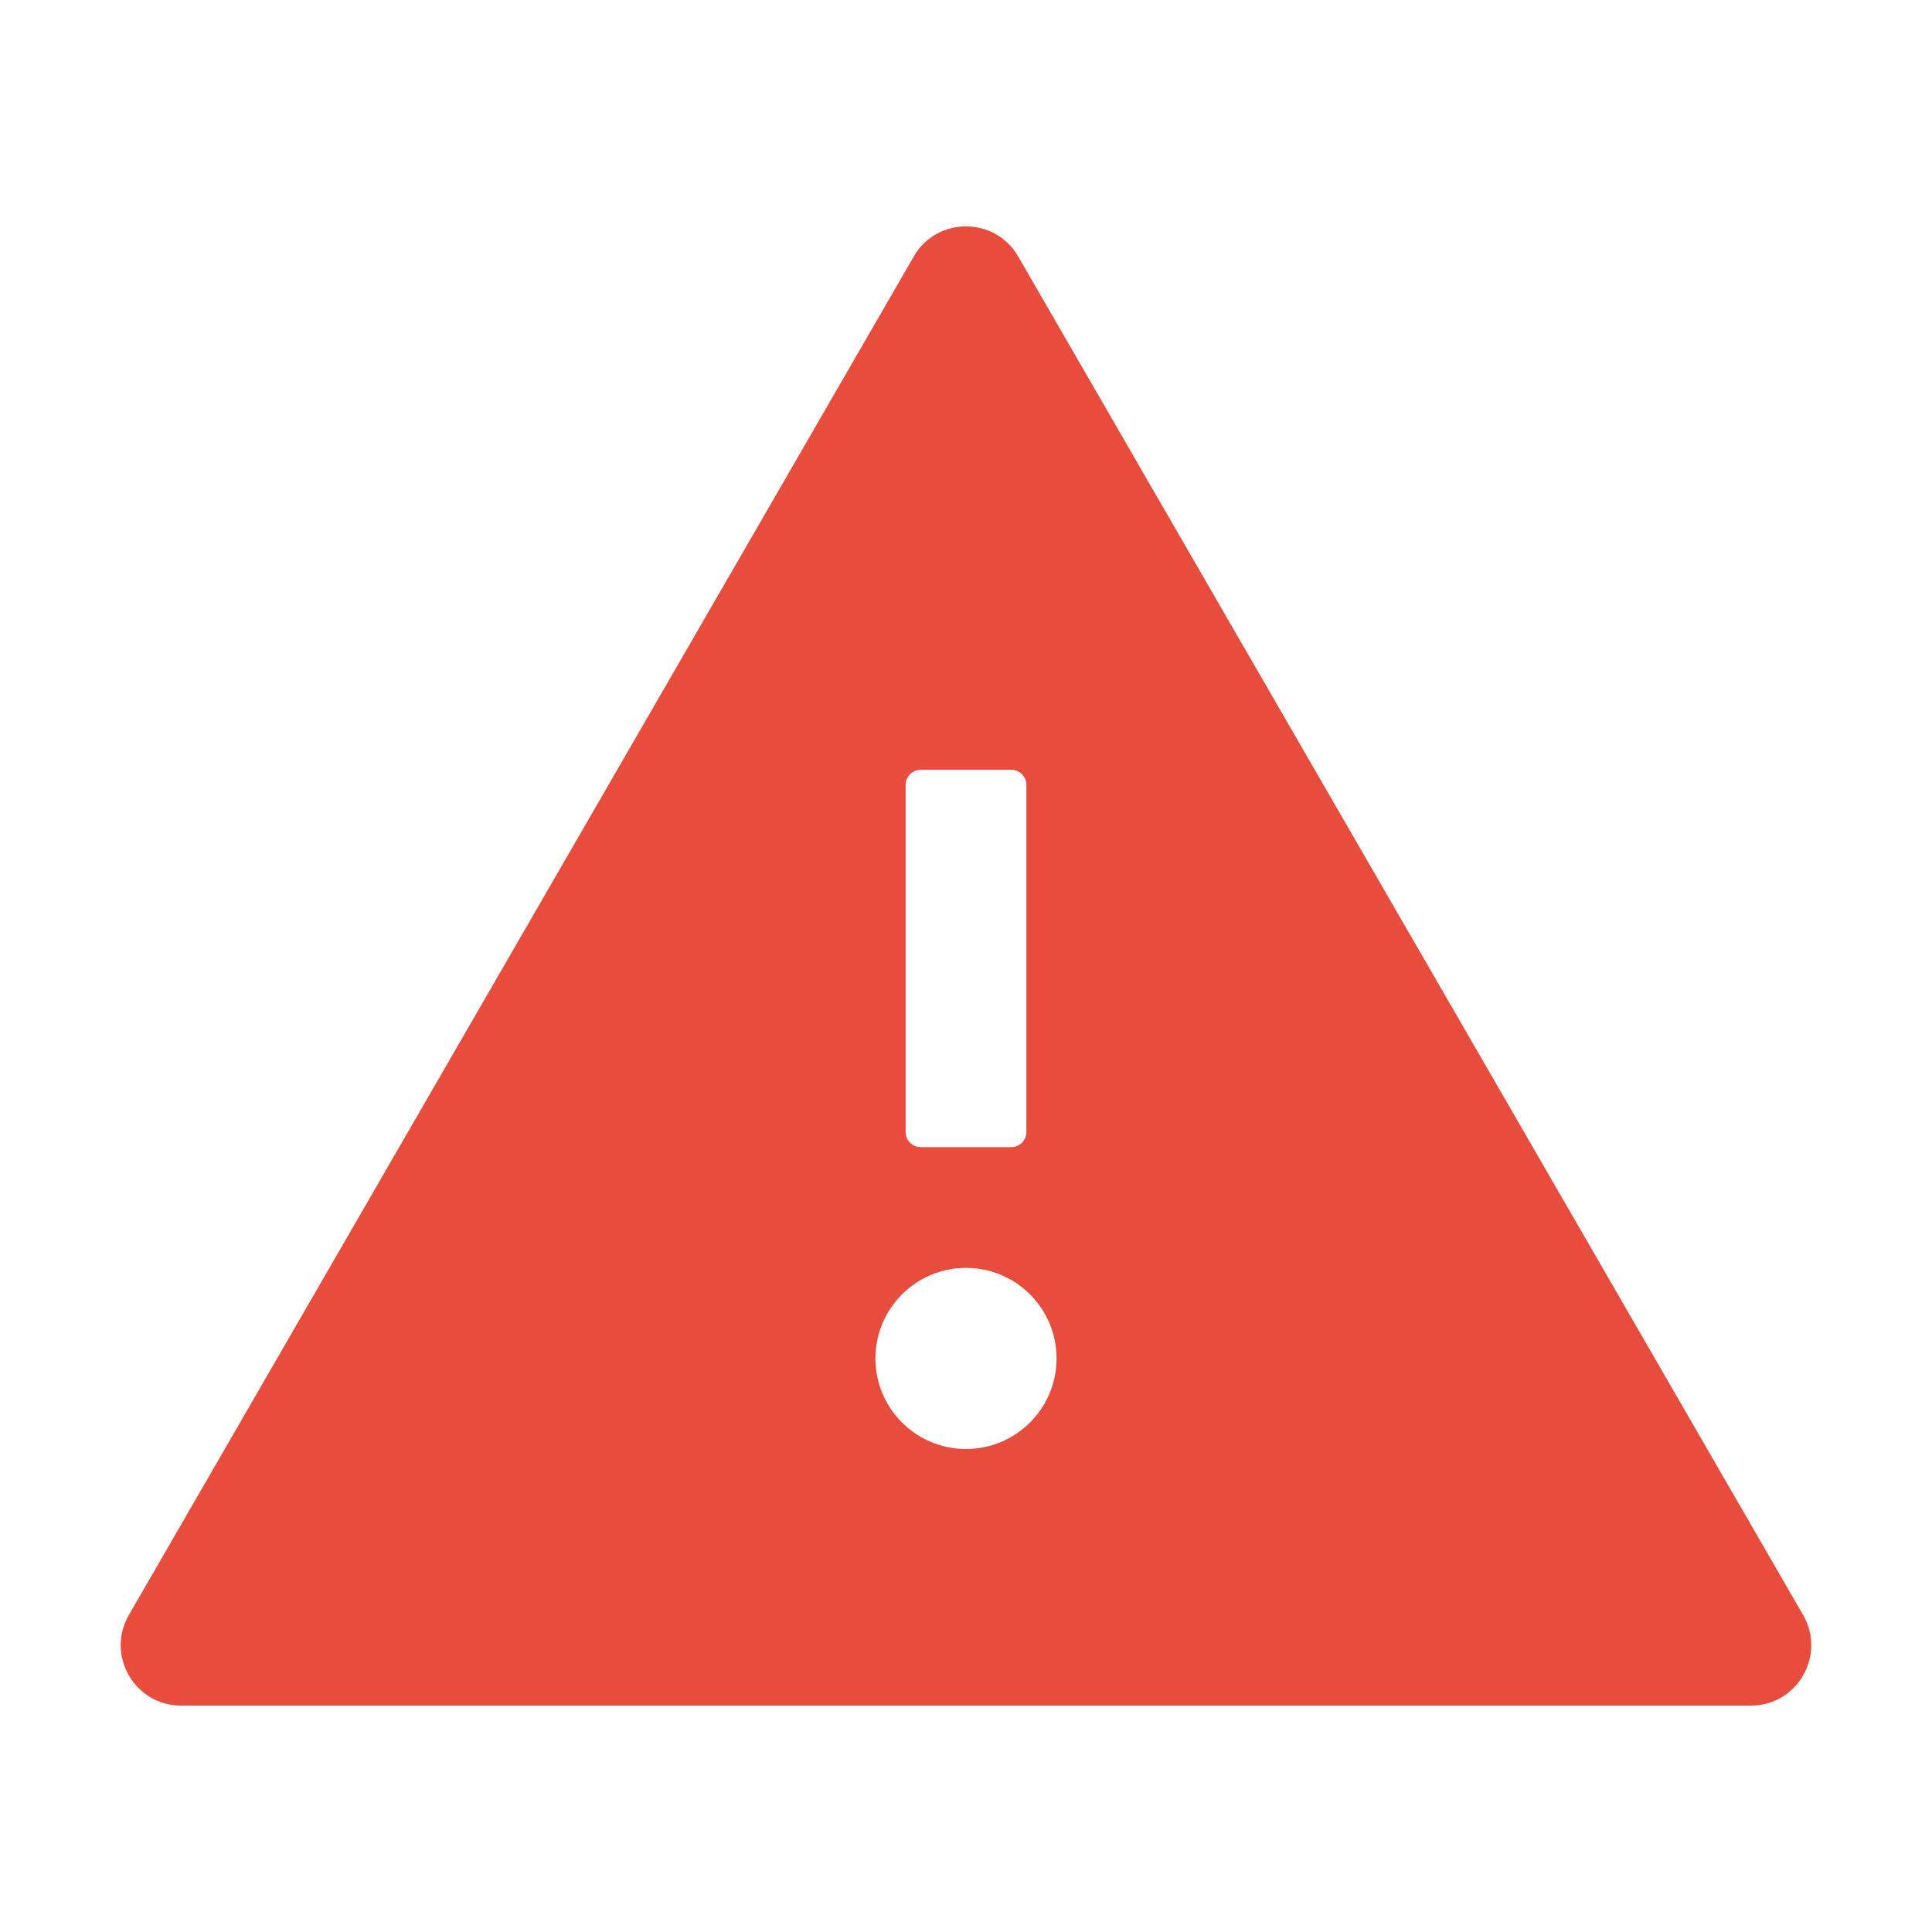
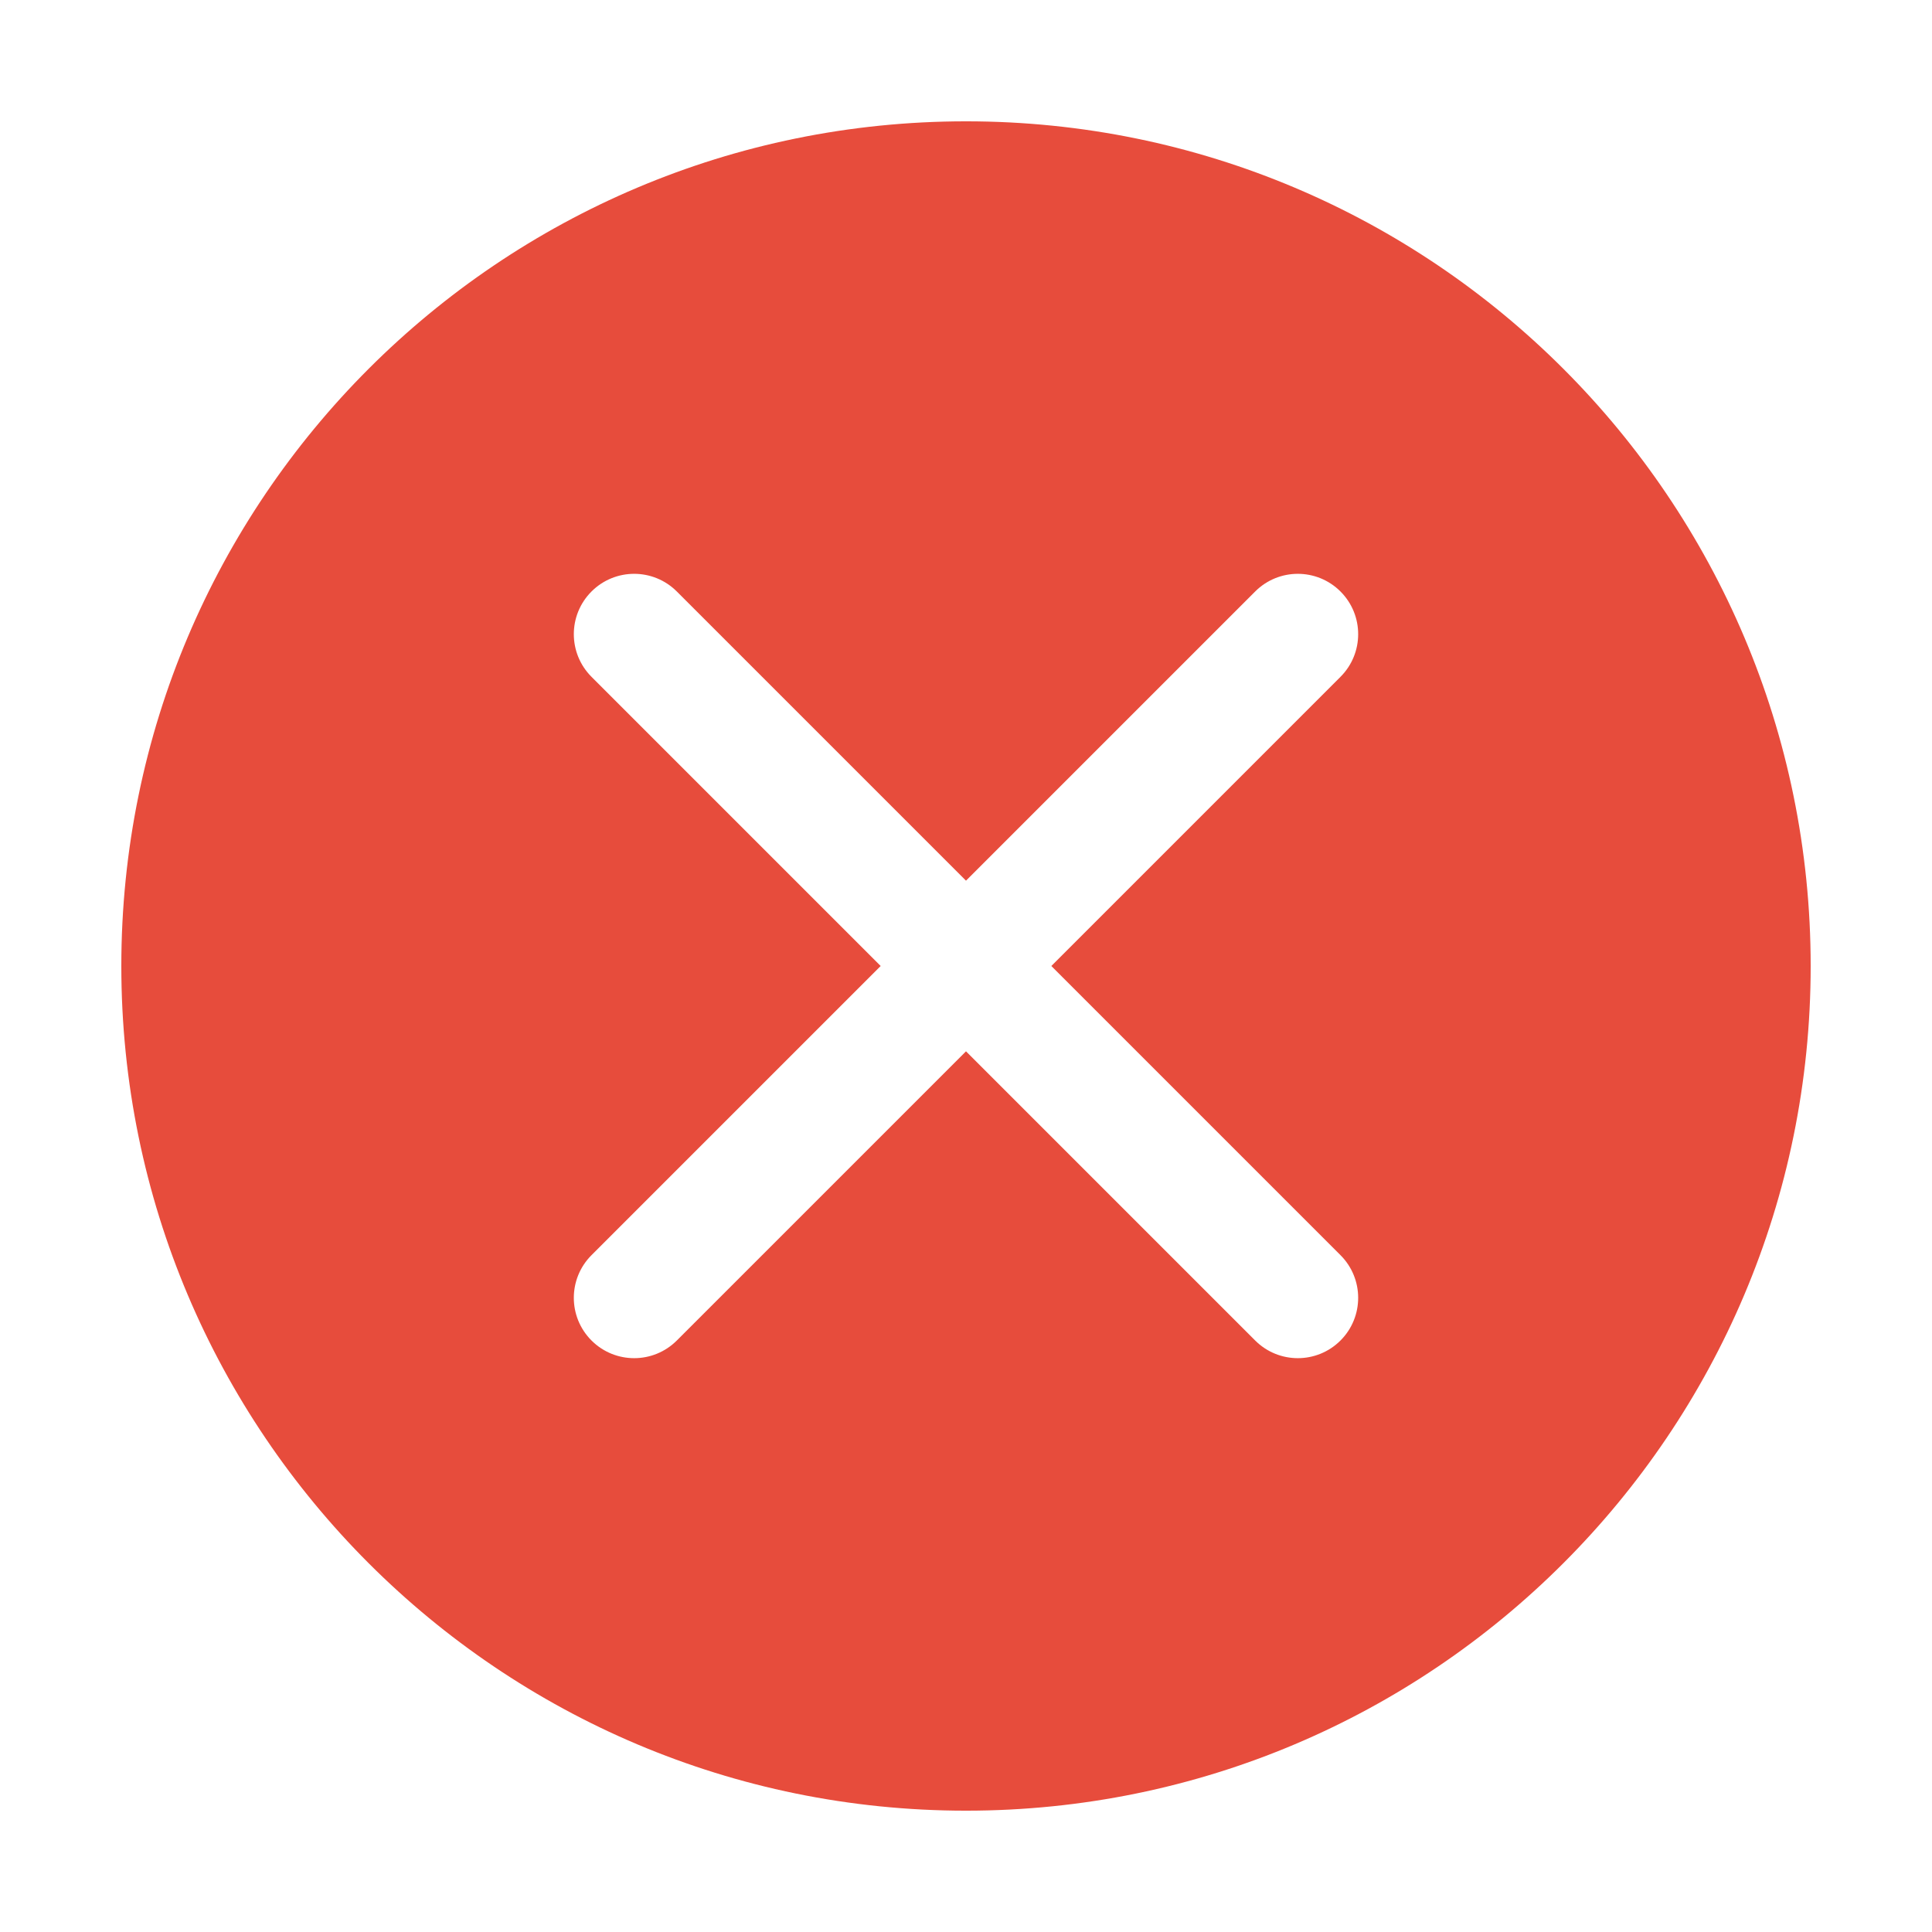
- <svg xmlns="http://www.w3.org/2000/svg" t="1634637610891" class="icon" viewBox="0 0 1024 1024" version="1.1" p-id="12301" width="64" height="64">
-   <path d="M955.7 856l-416-720c-6.2-10.7-16.9-16-27.7-16s-21.6 5.3-27.7 16l-416 720C56 877.4 71.4 904 96 904h832c24.6 0 40-26.6 27.7-48zM480 416c0-4.4 3.6-8 8-8h48c4.4 0 8 3.6 8 8v184c0 4.4-3.6 8-8 8h-48c-4.4 0-8-3.6-8-8V416z m32 352c-26.5 0-48-21.5-48-48s21.5-48 48-48 48 21.5 48 48-21.5 48-48 48z" p-id="12302" fill="#e74c3c" />
+ <svg xmlns="http://www.w3.org/2000/svg" t="1635142306923" class="icon" viewBox="0 0 1024 1024" version="1.1" p-id="6531" width="64" height="64">
+   <path d="M512 64.304c-247.256 0-447.696 200.44-447.696 447.696 0 247.254 200.44 447.696 447.696 447.696s447.696-200.44 447.696-447.696S759.256 64.304 512 64.304zM710.492 665.267c12.491 12.491 12.489 32.729-0.002 45.221-6.246 6.246-14.43 9.37-22.612 9.37s-16.364-3.121-22.61-9.366L512 557.223 358.73 710.492c-6.246 6.246-14.43 9.366-22.612 9.366s-16.366-3.125-22.612-9.37c-12.491-12.491-12.491-32.729 0-45.221l153.269-153.267L313.507 358.73c-12.491-12.491-12.489-32.729 0.002-45.221s32.729-12.496 45.221-0.004l153.269 153.269 153.269-153.269c12.491-12.491 32.729-12.487 45.221 0.004s12.494 32.729 0.002 45.221L557.225 512 710.492 665.267z" p-id="6532" fill="#e74c3c" />
</svg>
